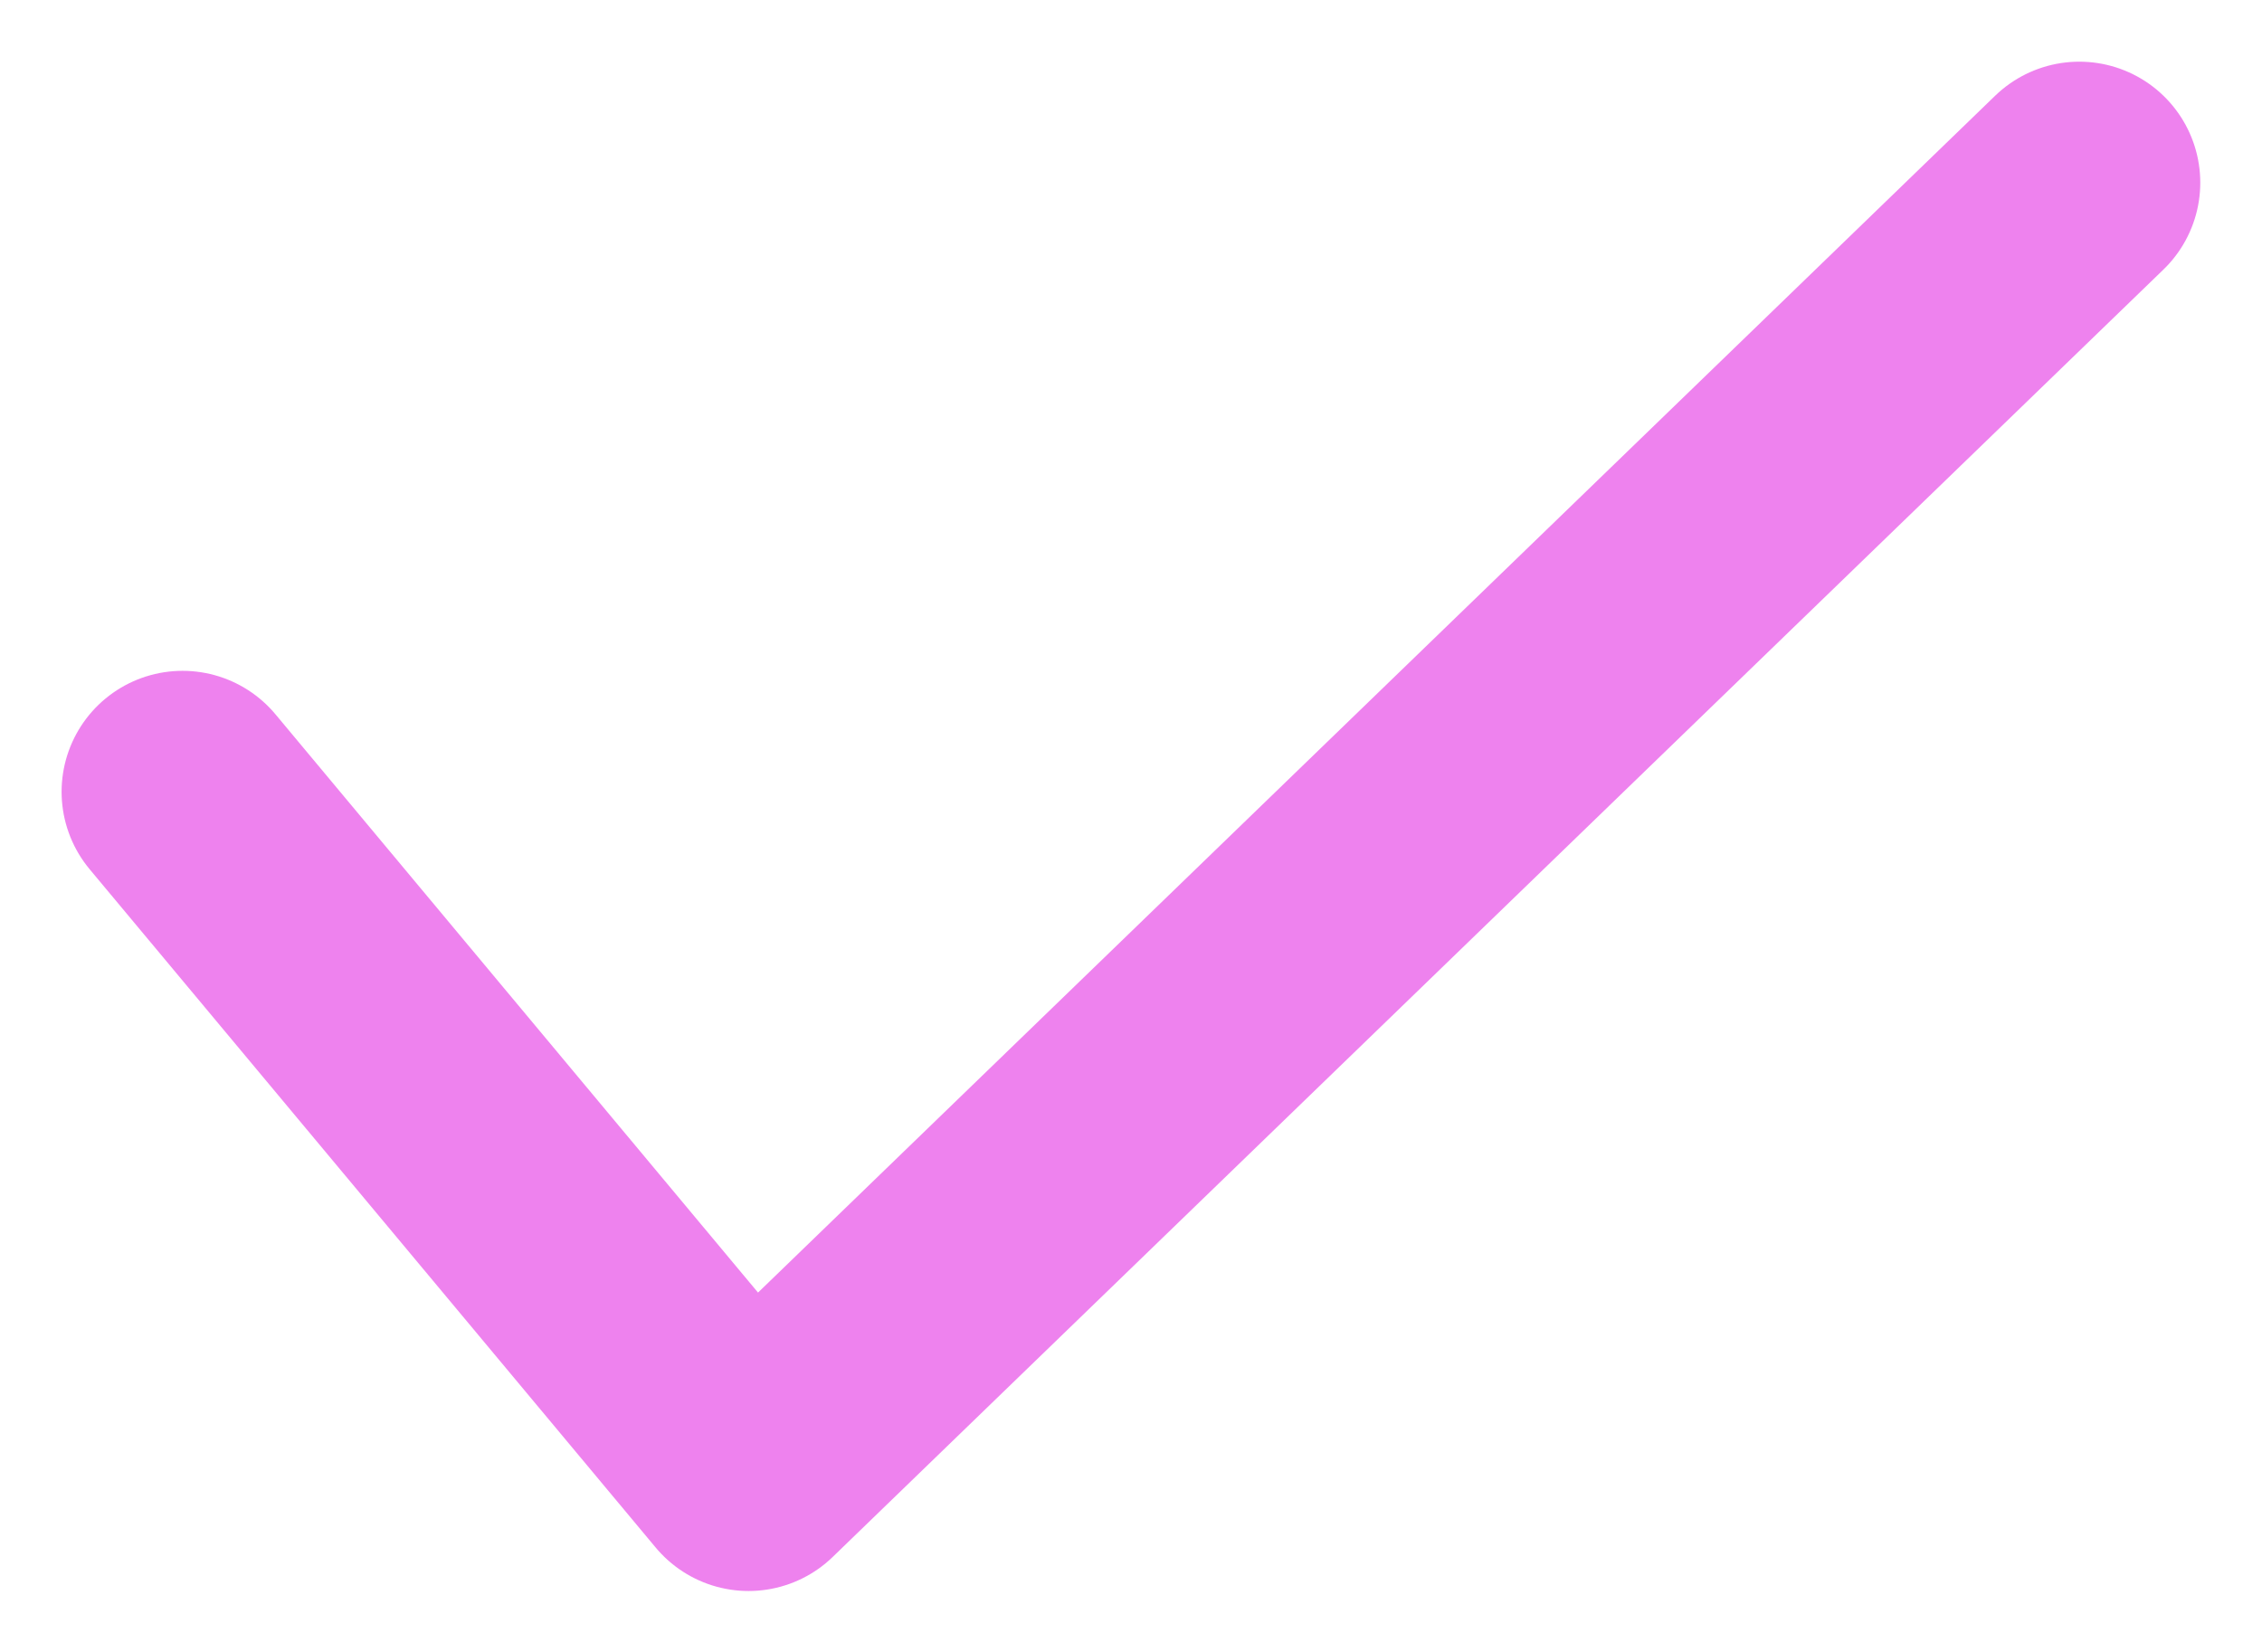
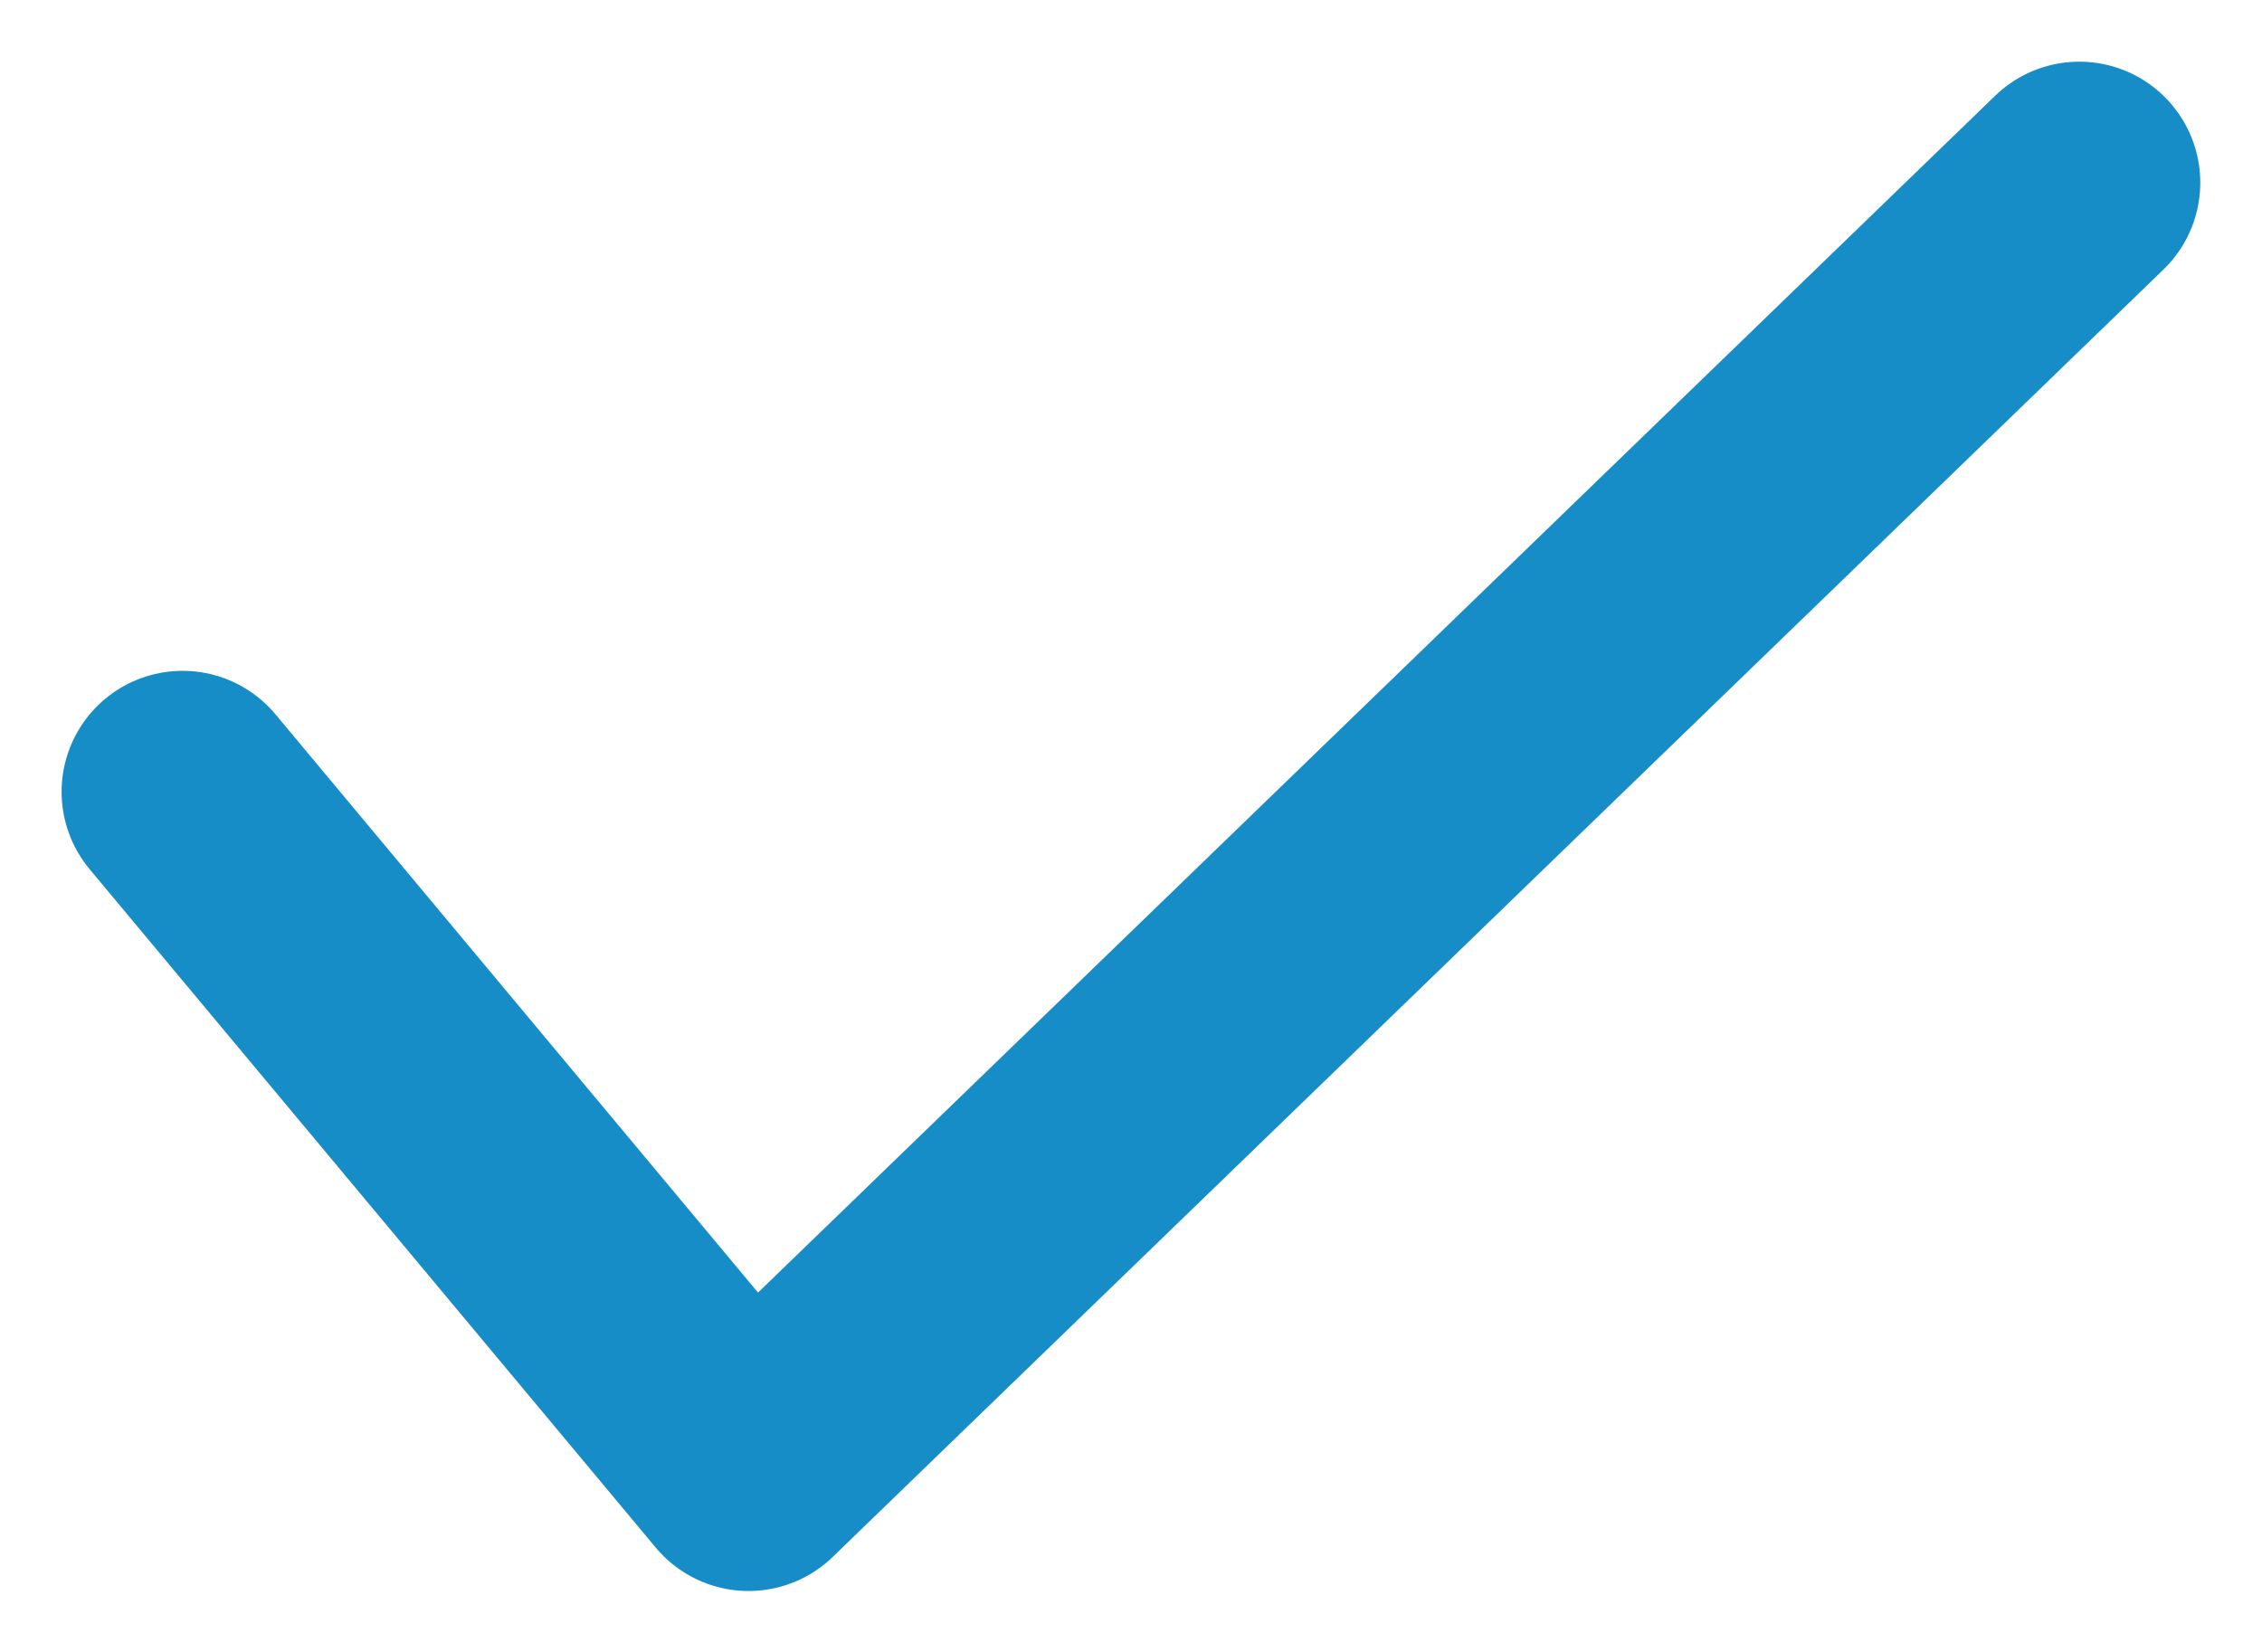
<svg xmlns="http://www.w3.org/2000/svg" width="186.98" height="136.527" viewBox="0 0 186.98 136.527" id="svg2" version="1.1">
  <defs id="defs4" />
  <g id="layer1" transform="translate(-218.4798,-163.3343)">
-     <path style="fill:none;fill-rule:evenodd;stroke:#ee82ee;stroke-width:20;stroke-linecap:round;stroke-linejoin:round;stroke-miterlimit:4;stroke-dasharray:none;stroke-opacity:1" d="m 233.571,228.791 46.786,56.071 110,-106.429" id="path4136" />
+     <path style="fill:none;fill-rule:evenodd;stroke:#178dc7;stroke-width:20;stroke-linecap:round;stroke-linejoin:round;stroke-miterlimit:4;stroke-dasharray:none;stroke-opacity:1" d="m 233.571,228.791 46.786,56.071 110,-106.429" id="path4136" />
  </g>
</svg>
